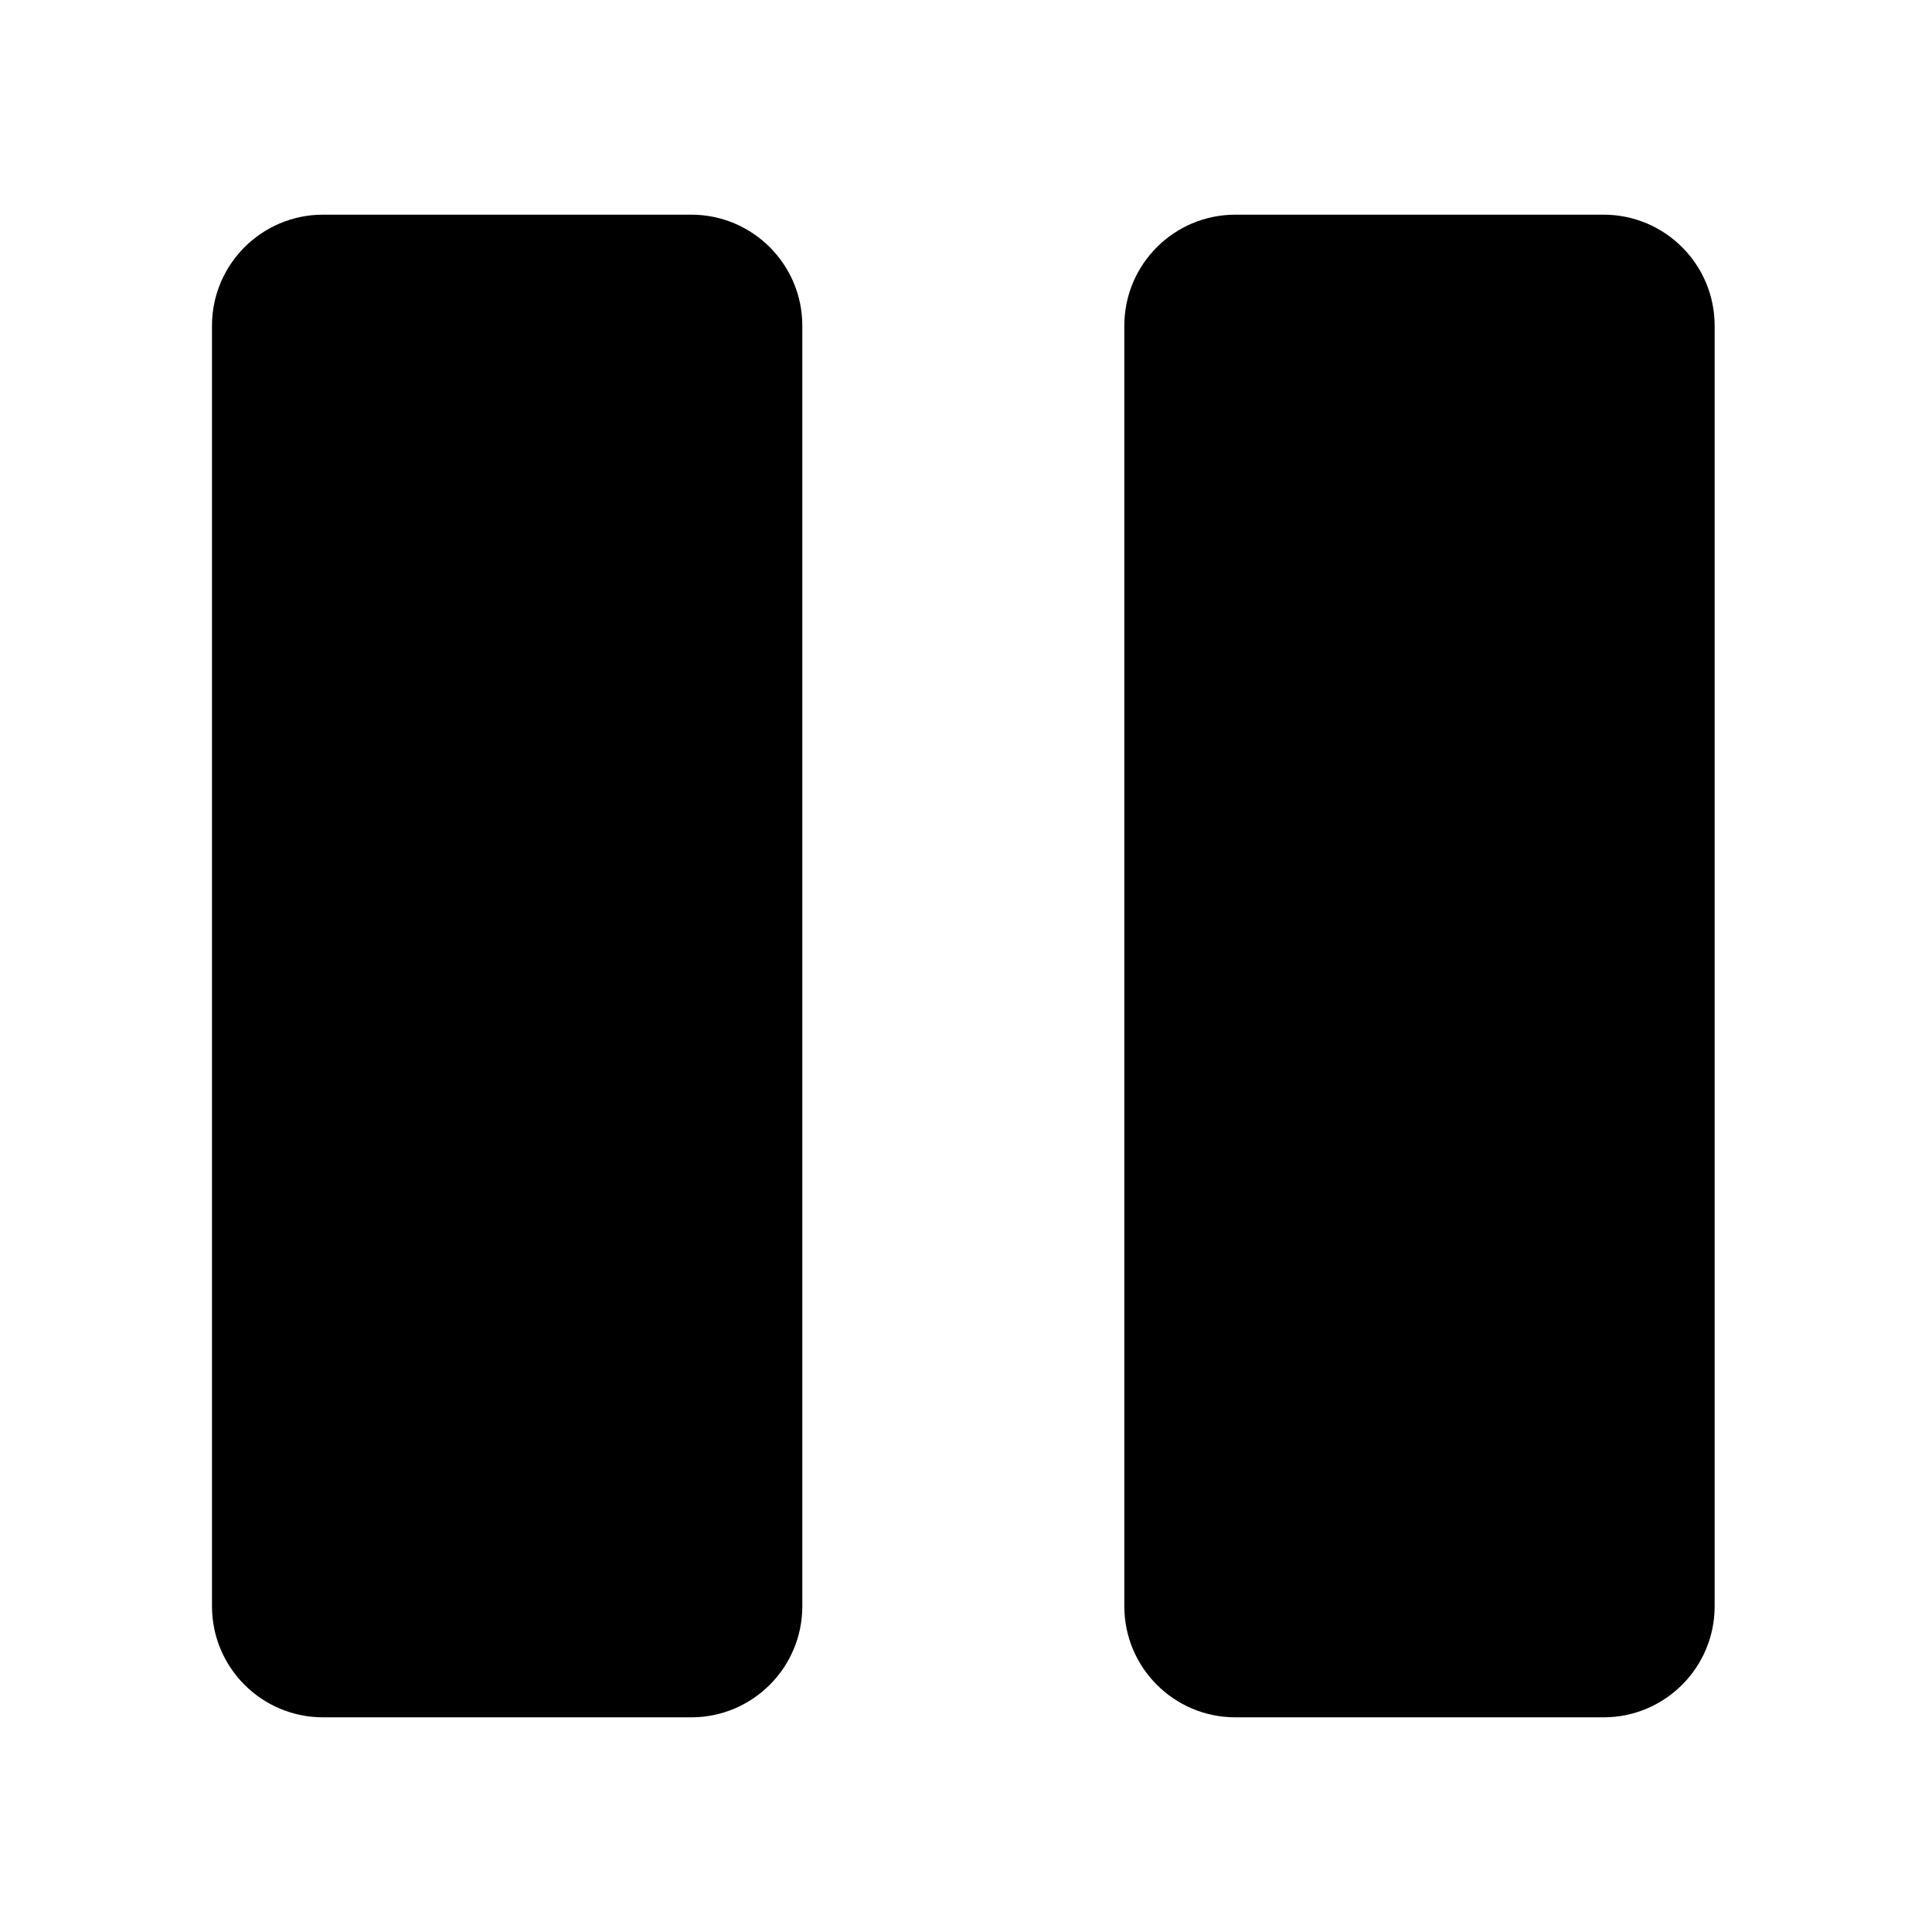
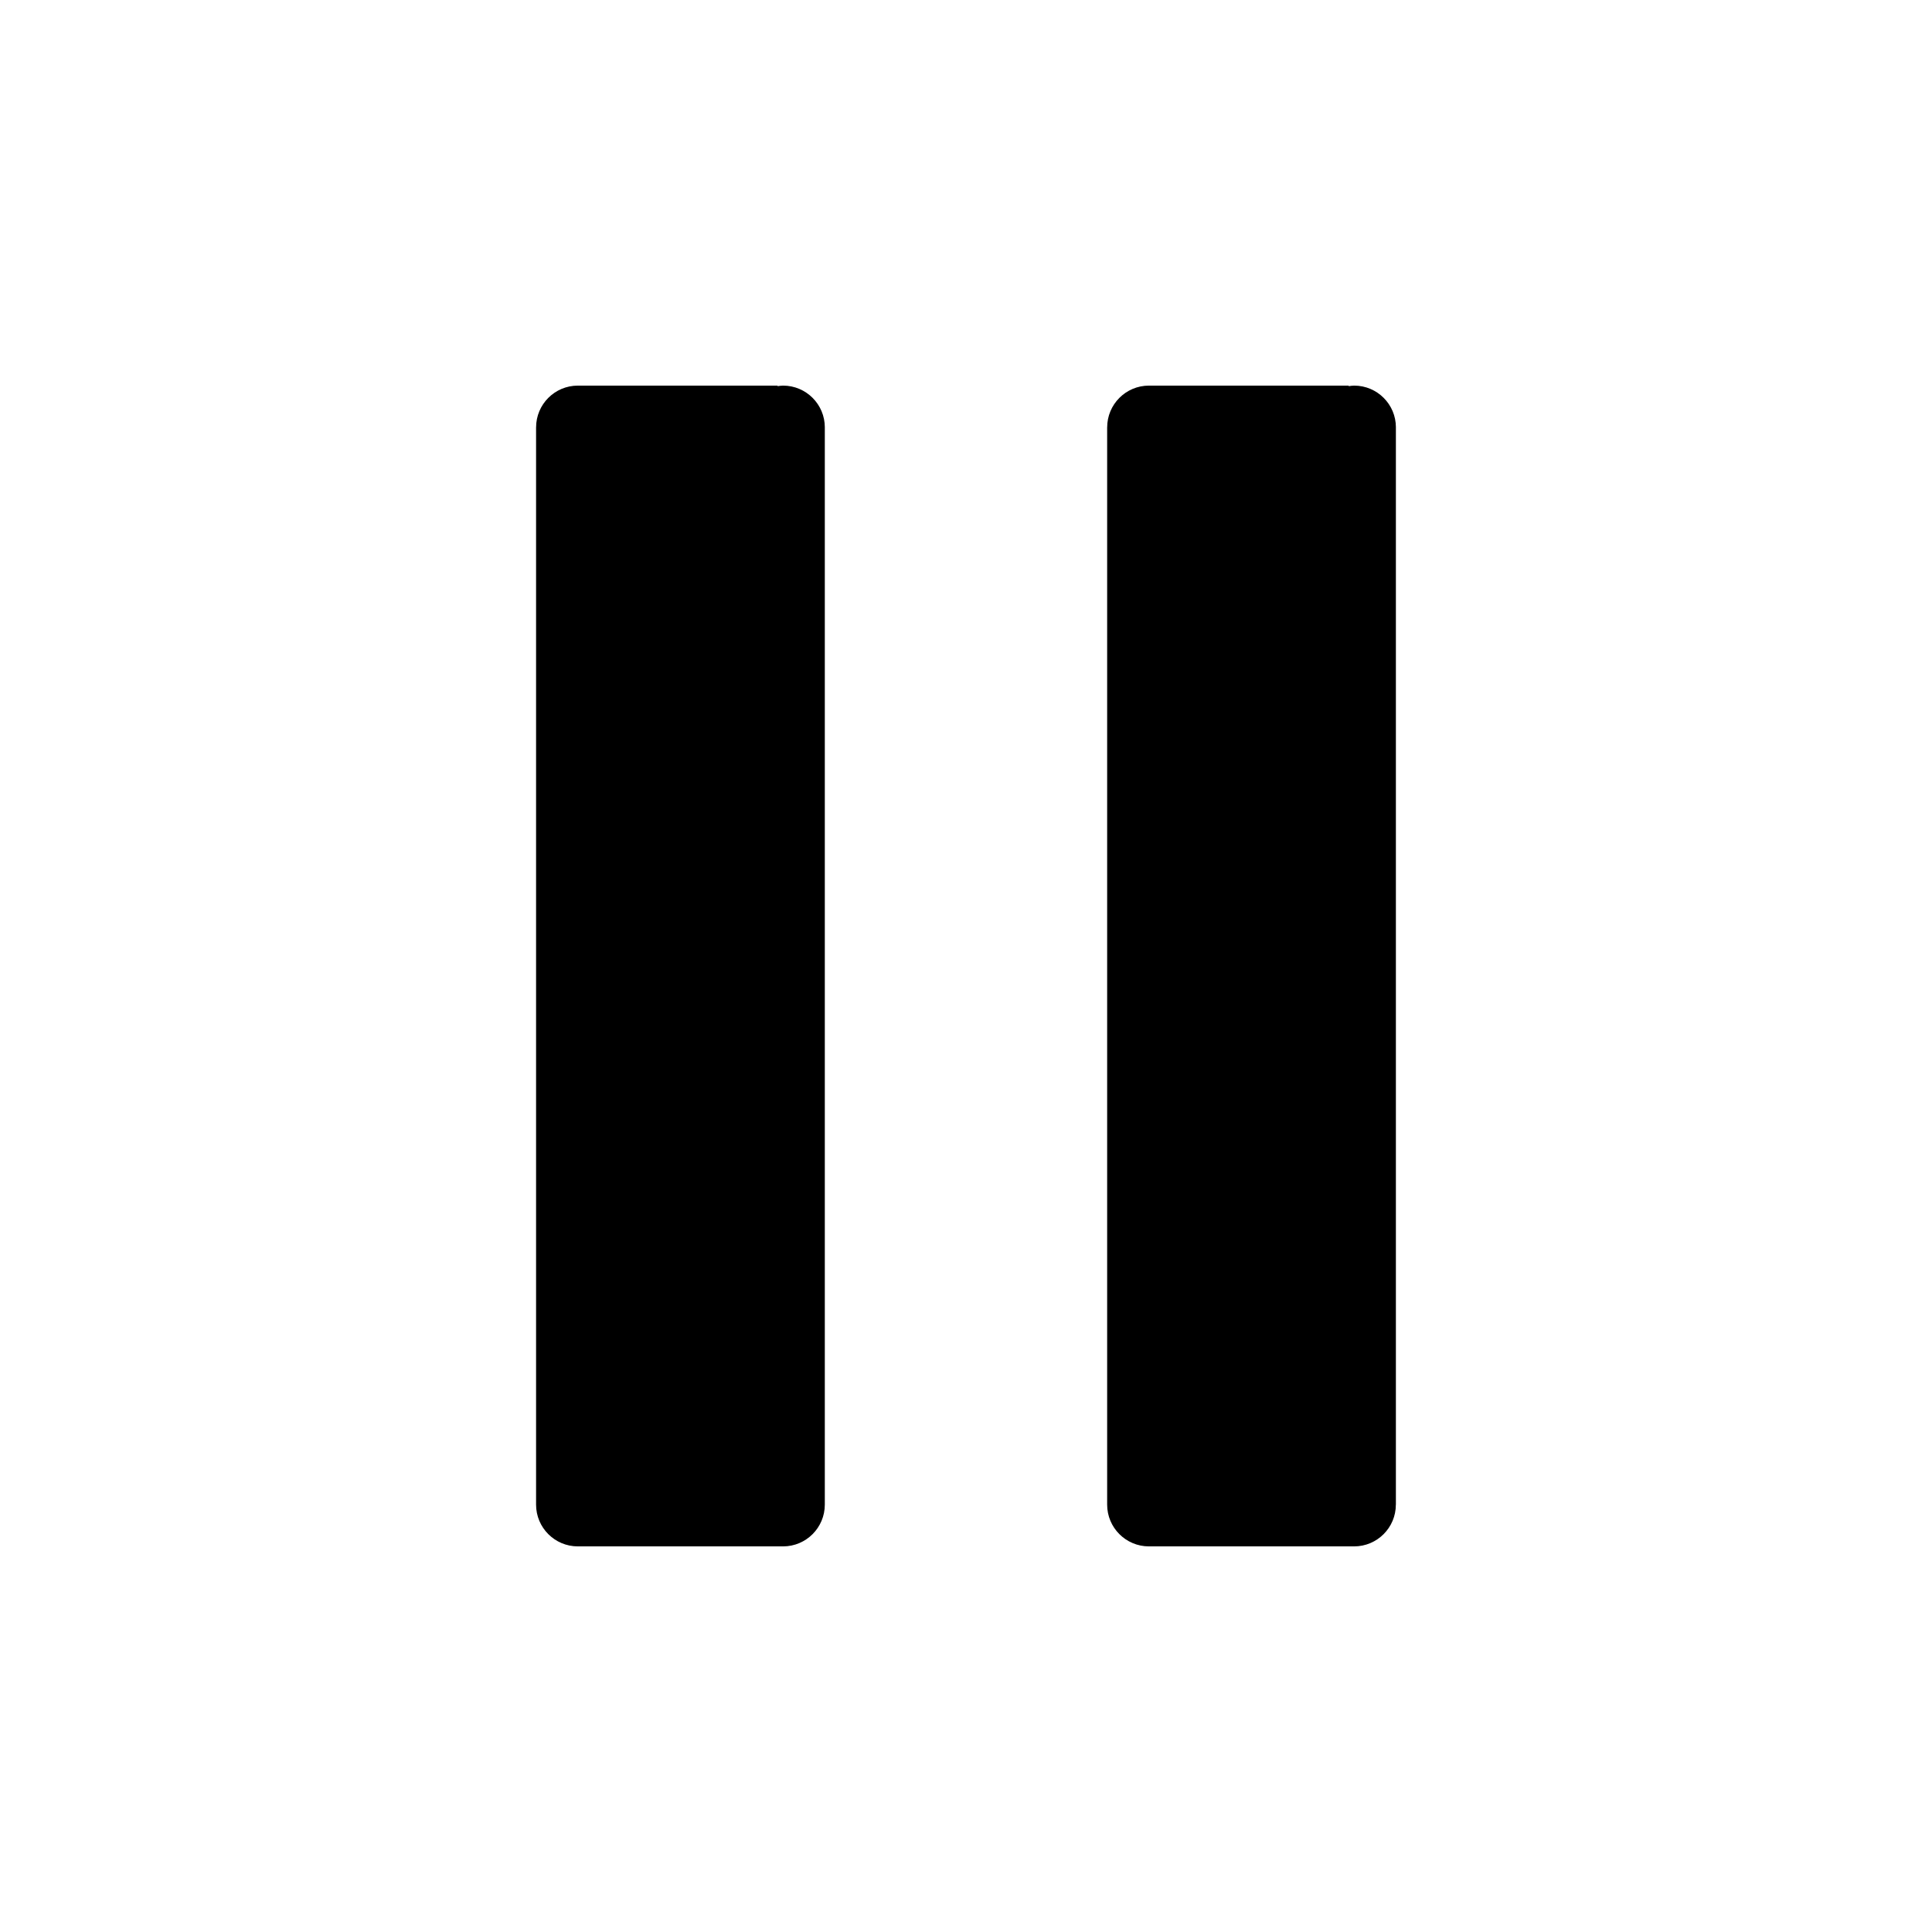
- <svg xmlns="http://www.w3.org/2000/svg" version="1.1" width="36" height="36" viewBox="0 0 36 36" preserveAspectRatio="xMidYMid meet">
-   <rect class="clr-i-solid clr-i-solid-path-1" x="3.95" y="4" width="11" height="28" rx="2.07" ry="2.07" />
-   <rect class="clr-i-solid clr-i-solid-path-2" x="20.95" y="4" width="11" height="28" rx="2.07" ry="2.07" />
-   <rect x="0" y="0" width="36" height="36" fill-opacity="0" />
+ <svg xmlns="http://www.w3.org/2000/svg" width="100" height="100" viewBox="0 0 100 100">
+   <path fill="currentColor" d="M40.531 19.959c-.097 0-.19.016-.283.029v-.029H29.911a2.163 2.163 0 0 0-2.163 2.163v.005h-.001V77.87h.001l-.001.009c0 1.194.969 2.162 2.163 2.162h10.62a2.162 2.162 0 0 0 2.162-2.162l-.001-.009h.001V22.127l.001-.005a2.163 2.163 0 0 0-2.162-2.163m31.72 57.911V22.127l.001-.005a2.163 2.163 0 0 0-2.162-2.163c-.097 0-.19.016-.283.029v-.029H59.47a2.163 2.163 0 0 0-2.163 2.163v.005h-.001V77.87h.001l-.001.009c0 1.194.969 2.162 2.163 2.162h10.618a2.162 2.162 0 0 0 2.162-2.162c.002-.003.001-.006.002-.009" />
</svg>
